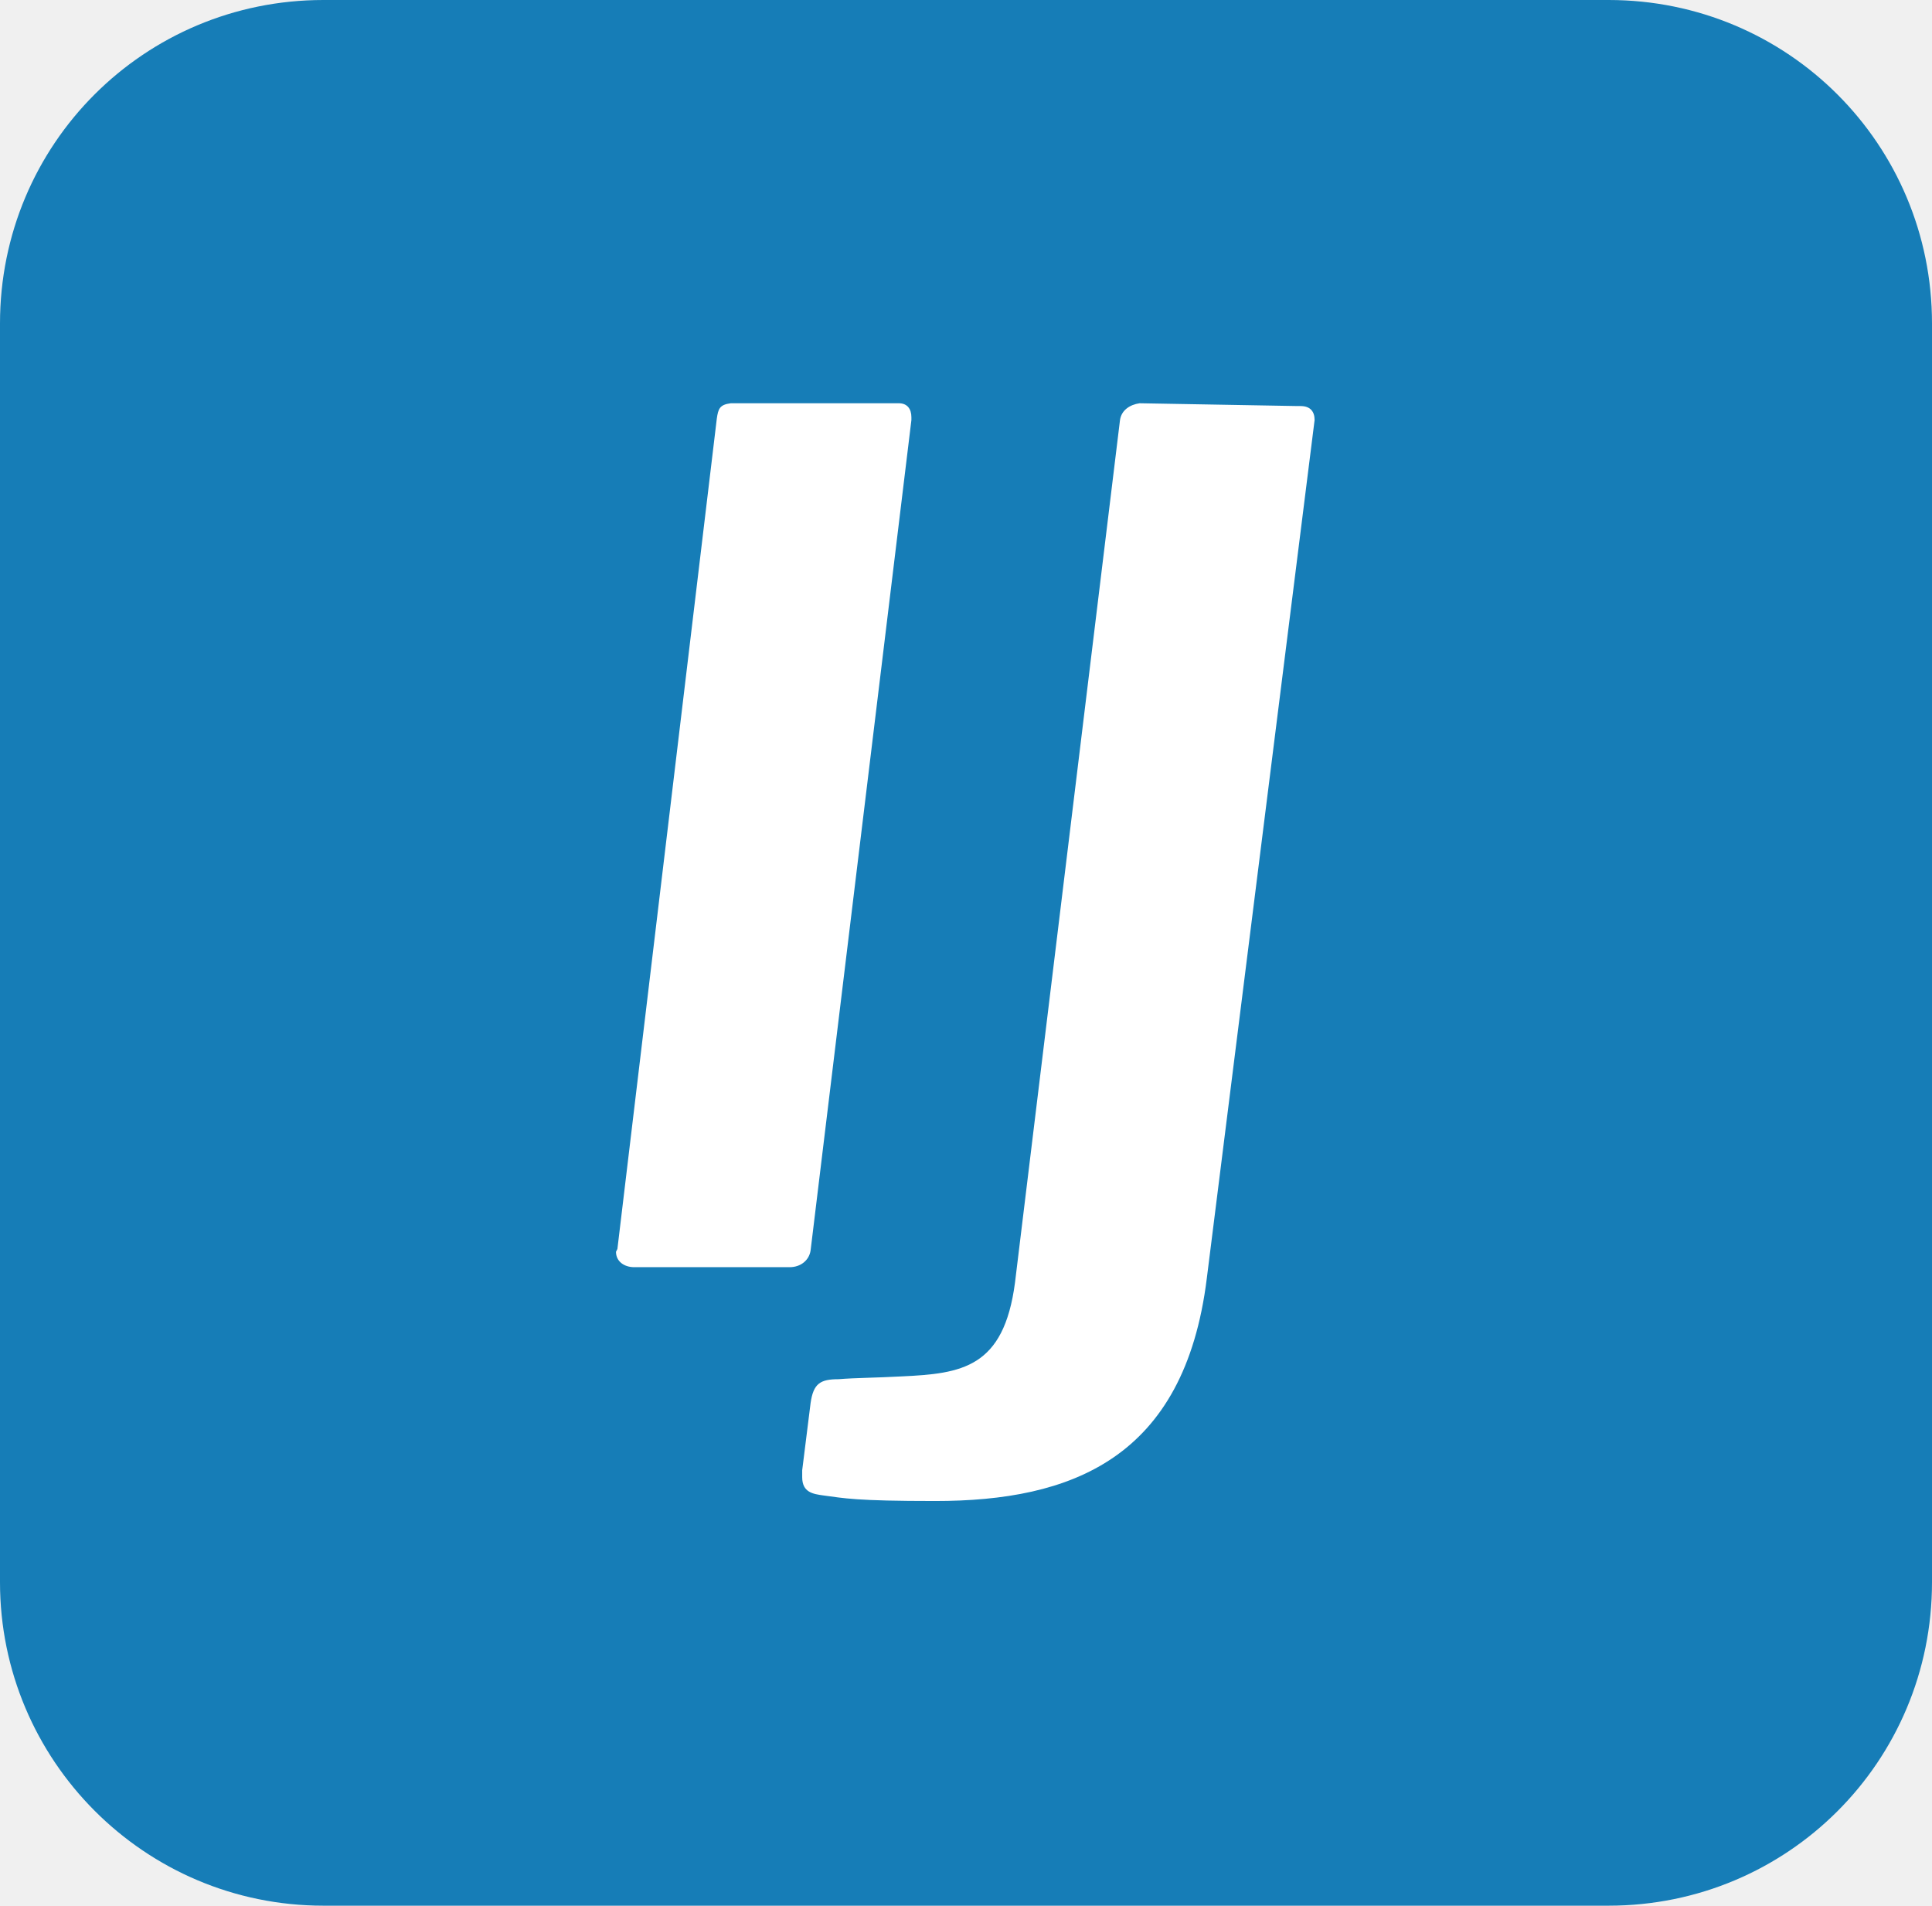
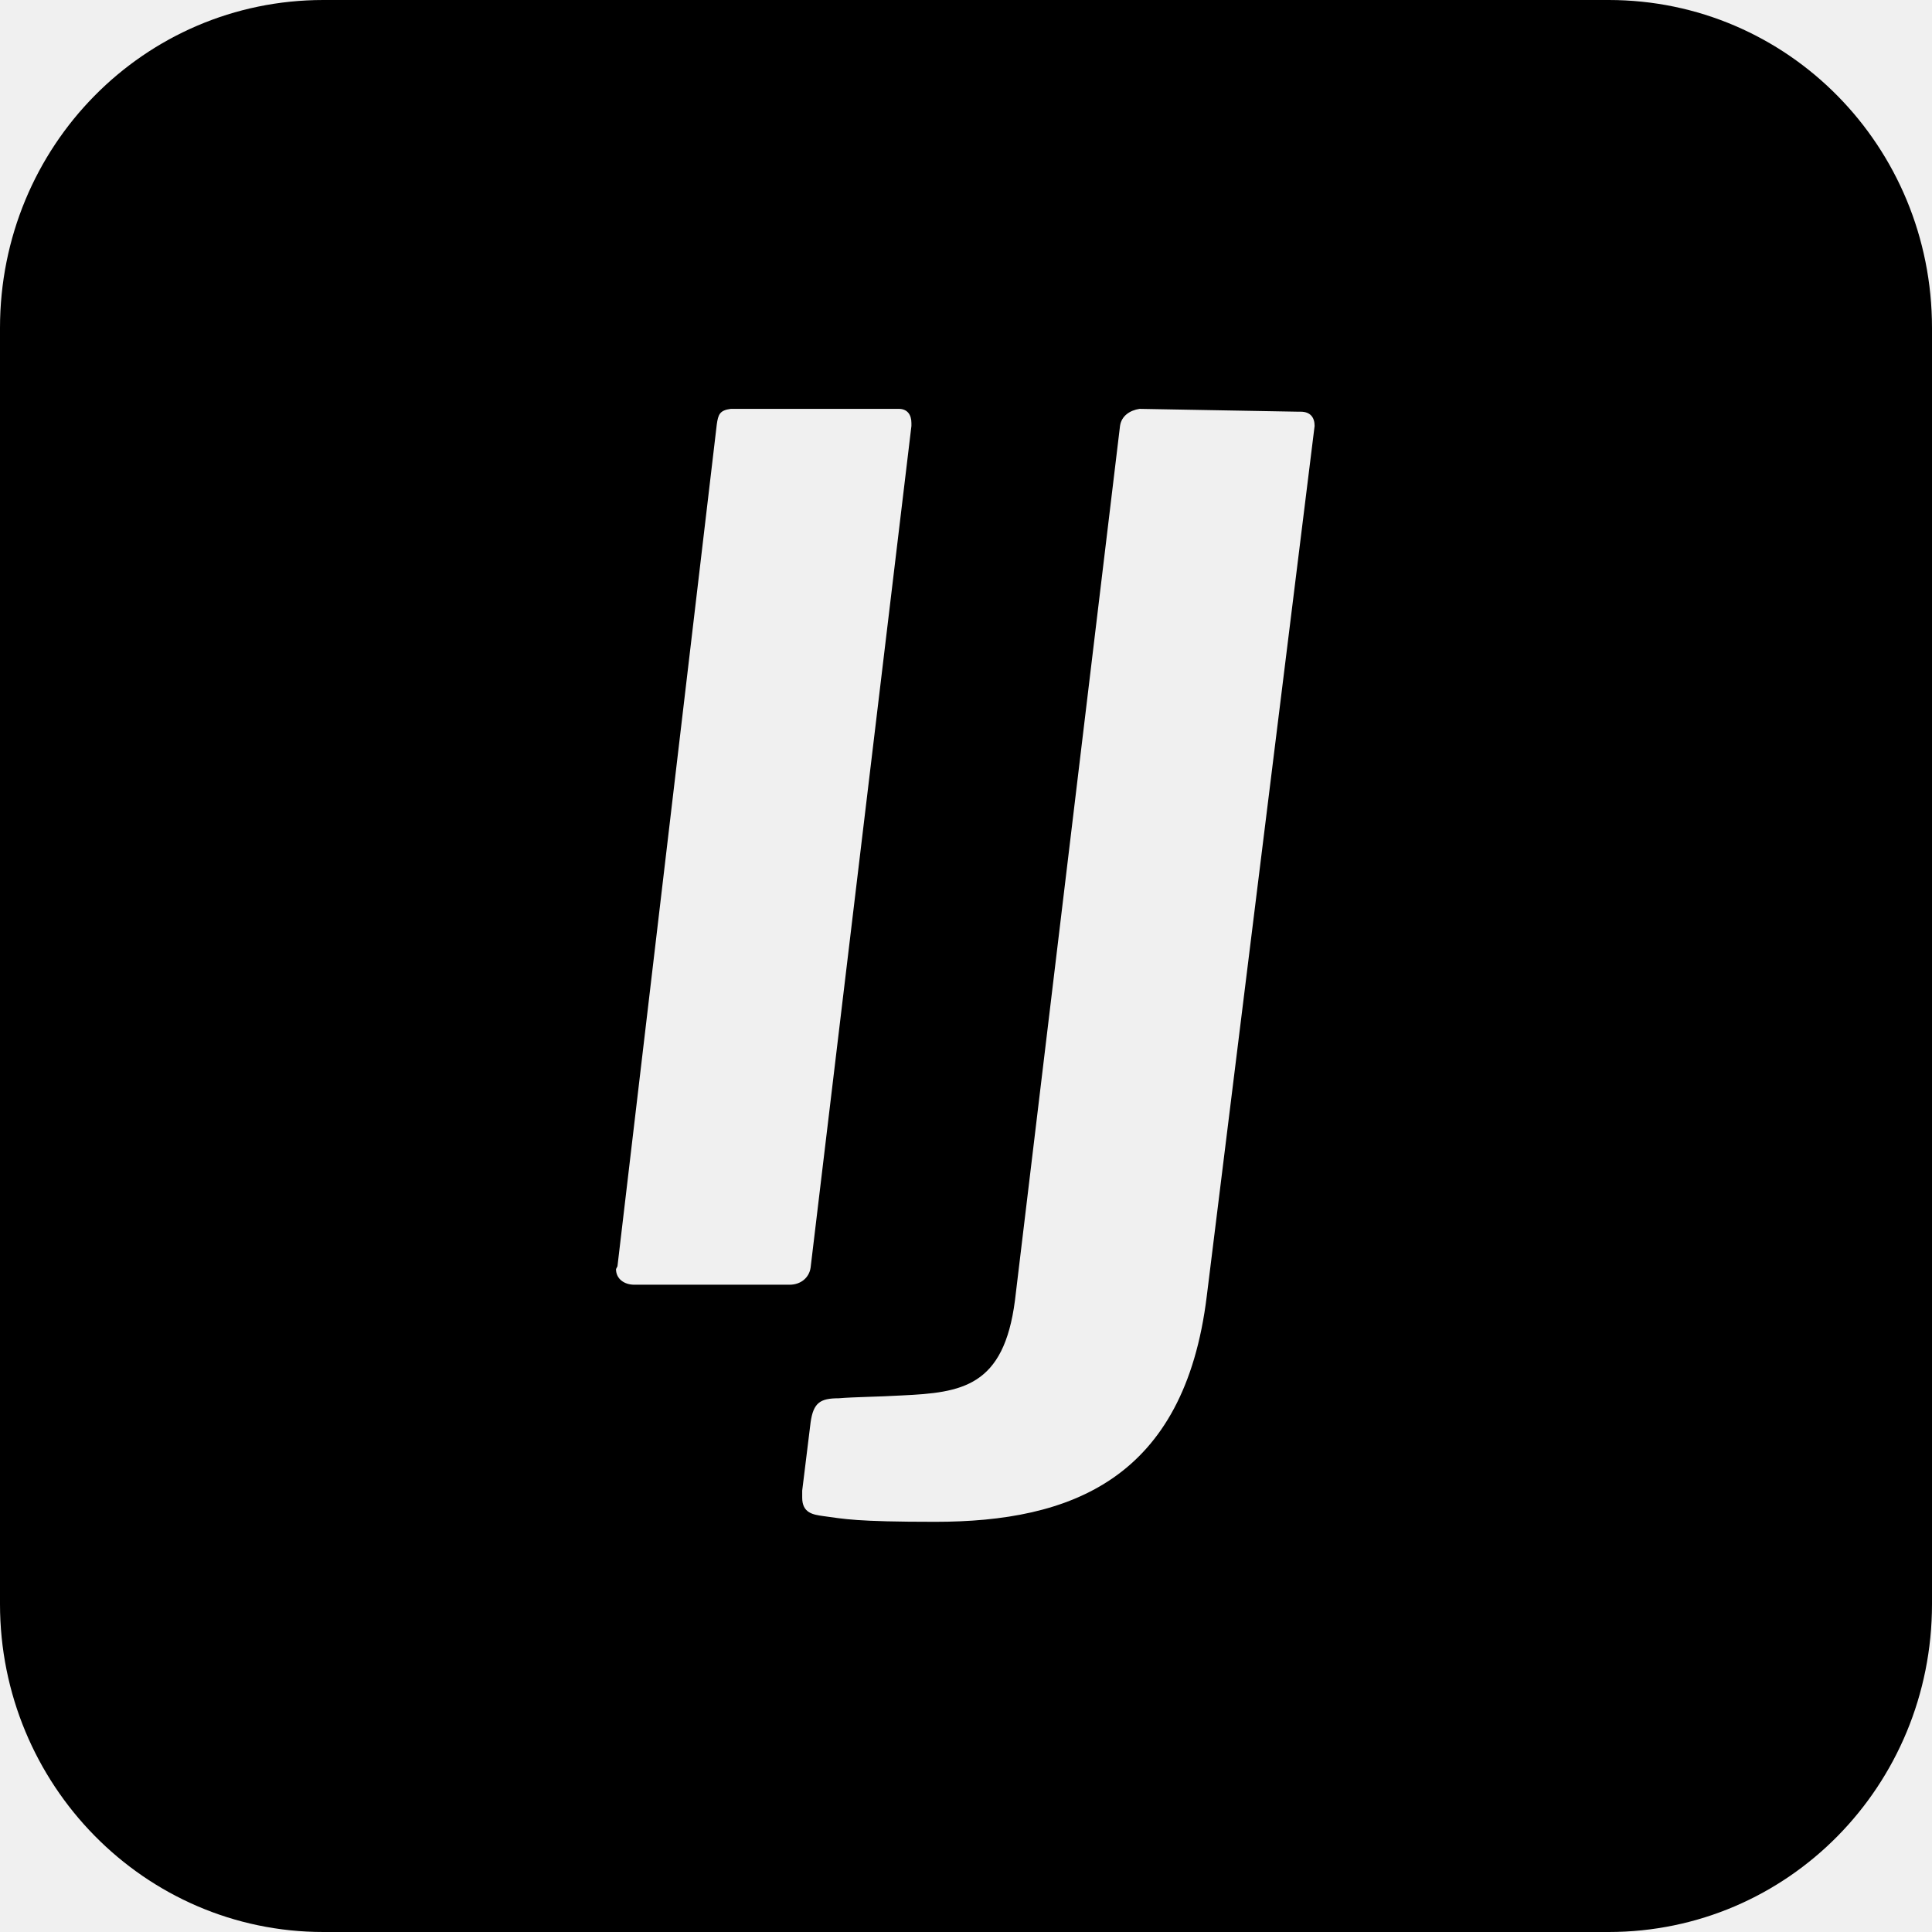
- <svg xmlns="http://www.w3.org/2000/svg" xml:space="preserve" id="Logo_reduced" x="0" y="0" style="enable-background:new 0 0 138 136.1" version="1.1" viewBox="0 0 138 136.1">
-   <style>.st1{fill:#fff}</style>
-   <path id="BG" d="M138 113c0 12.8-10.3 23.1-23.1 23.1H23.1C10.3 136.1 0 125.7 0 113V23.1C0 10.3 10.3 0 23.1 0h91.8C127.7 0 138 10.3 138 23.1V113z" style="fill:#167db7" />
-   <g id="IJ">
-     <path d="M57.9 89.3c-.1.7-.7 1.2-1.5 1.2H45.3c-.7 0-1.3-.4-1.3-1.1l.1-.2 7.1-59.3c.1-.7.2-1 1-1.1h12c.6 0 .9.4.9 1v.2l-7.2 59.3zM86.2 91.3c-1.6 12.9-9.7 15.9-19.4 15.9-5.7 0-6.5-.2-8-.4-.7-.1-1.5-.2-1.5-1.3v-.5l.6-4.8c.2-1.4.7-1.7 2-1.7 1.2-.1 2.7-.1 4.5-.2 4.3-.2 7.3-.6 8.1-6.7L80 30c.1-.7.7-1.1 1.4-1.2l11.3.2h.2c.7 0 1 .4 1 1l-7.7 61.3z" class="st1" />
+ <svg xmlns="http://www.w3.org/2000/svg" width="32" height="32" viewBox="0 0 32 32" fill="none">
+   <g clip-path="url(#clip0_361_1182)">
+     <path d="M26.644 0C29.612 4.11093e-05 32 2.422 32 5.432V26.568C32 29.578 29.612 32 26.644 32H5.356C2.388 32 0 29.554 0 26.568V5.432C0 2.422 2.388 4.16753e-05 5.356 0H26.644ZM18.875 6.772C18.713 6.796 18.574 6.89 18.551 7.055L16.811 21.538C16.626 22.972 15.931 23.066 14.934 23.113C14.516 23.137 14.168 23.137 13.89 23.16C13.588 23.16 13.472 23.231 13.426 23.56L13.287 24.689V24.806C13.287 25.064 13.473 25.088 13.635 25.111C13.983 25.158 14.168 25.206 15.49 25.206C17.739 25.206 19.617 24.5 19.988 21.467L21.774 7.055C21.774 6.914 21.704 6.819 21.542 6.819H21.496L18.875 6.772ZM12.104 6.772C11.919 6.796 11.895 6.867 11.872 7.031L10.227 20.974L10.203 21.02C10.203 21.185 10.343 21.279 10.505 21.279H13.078C13.264 21.279 13.402 21.162 13.426 20.997L15.096 7.055V7.007C15.096 6.866 15.026 6.772 14.887 6.772H12.104Z" fill="currentColor" />
  </g>
+   <defs>
+     <clipPath id="clip0_361_1182">
+       <rect width="32" height="32" fill="white" />
+     </clipPath>
+   </defs>
</svg>
